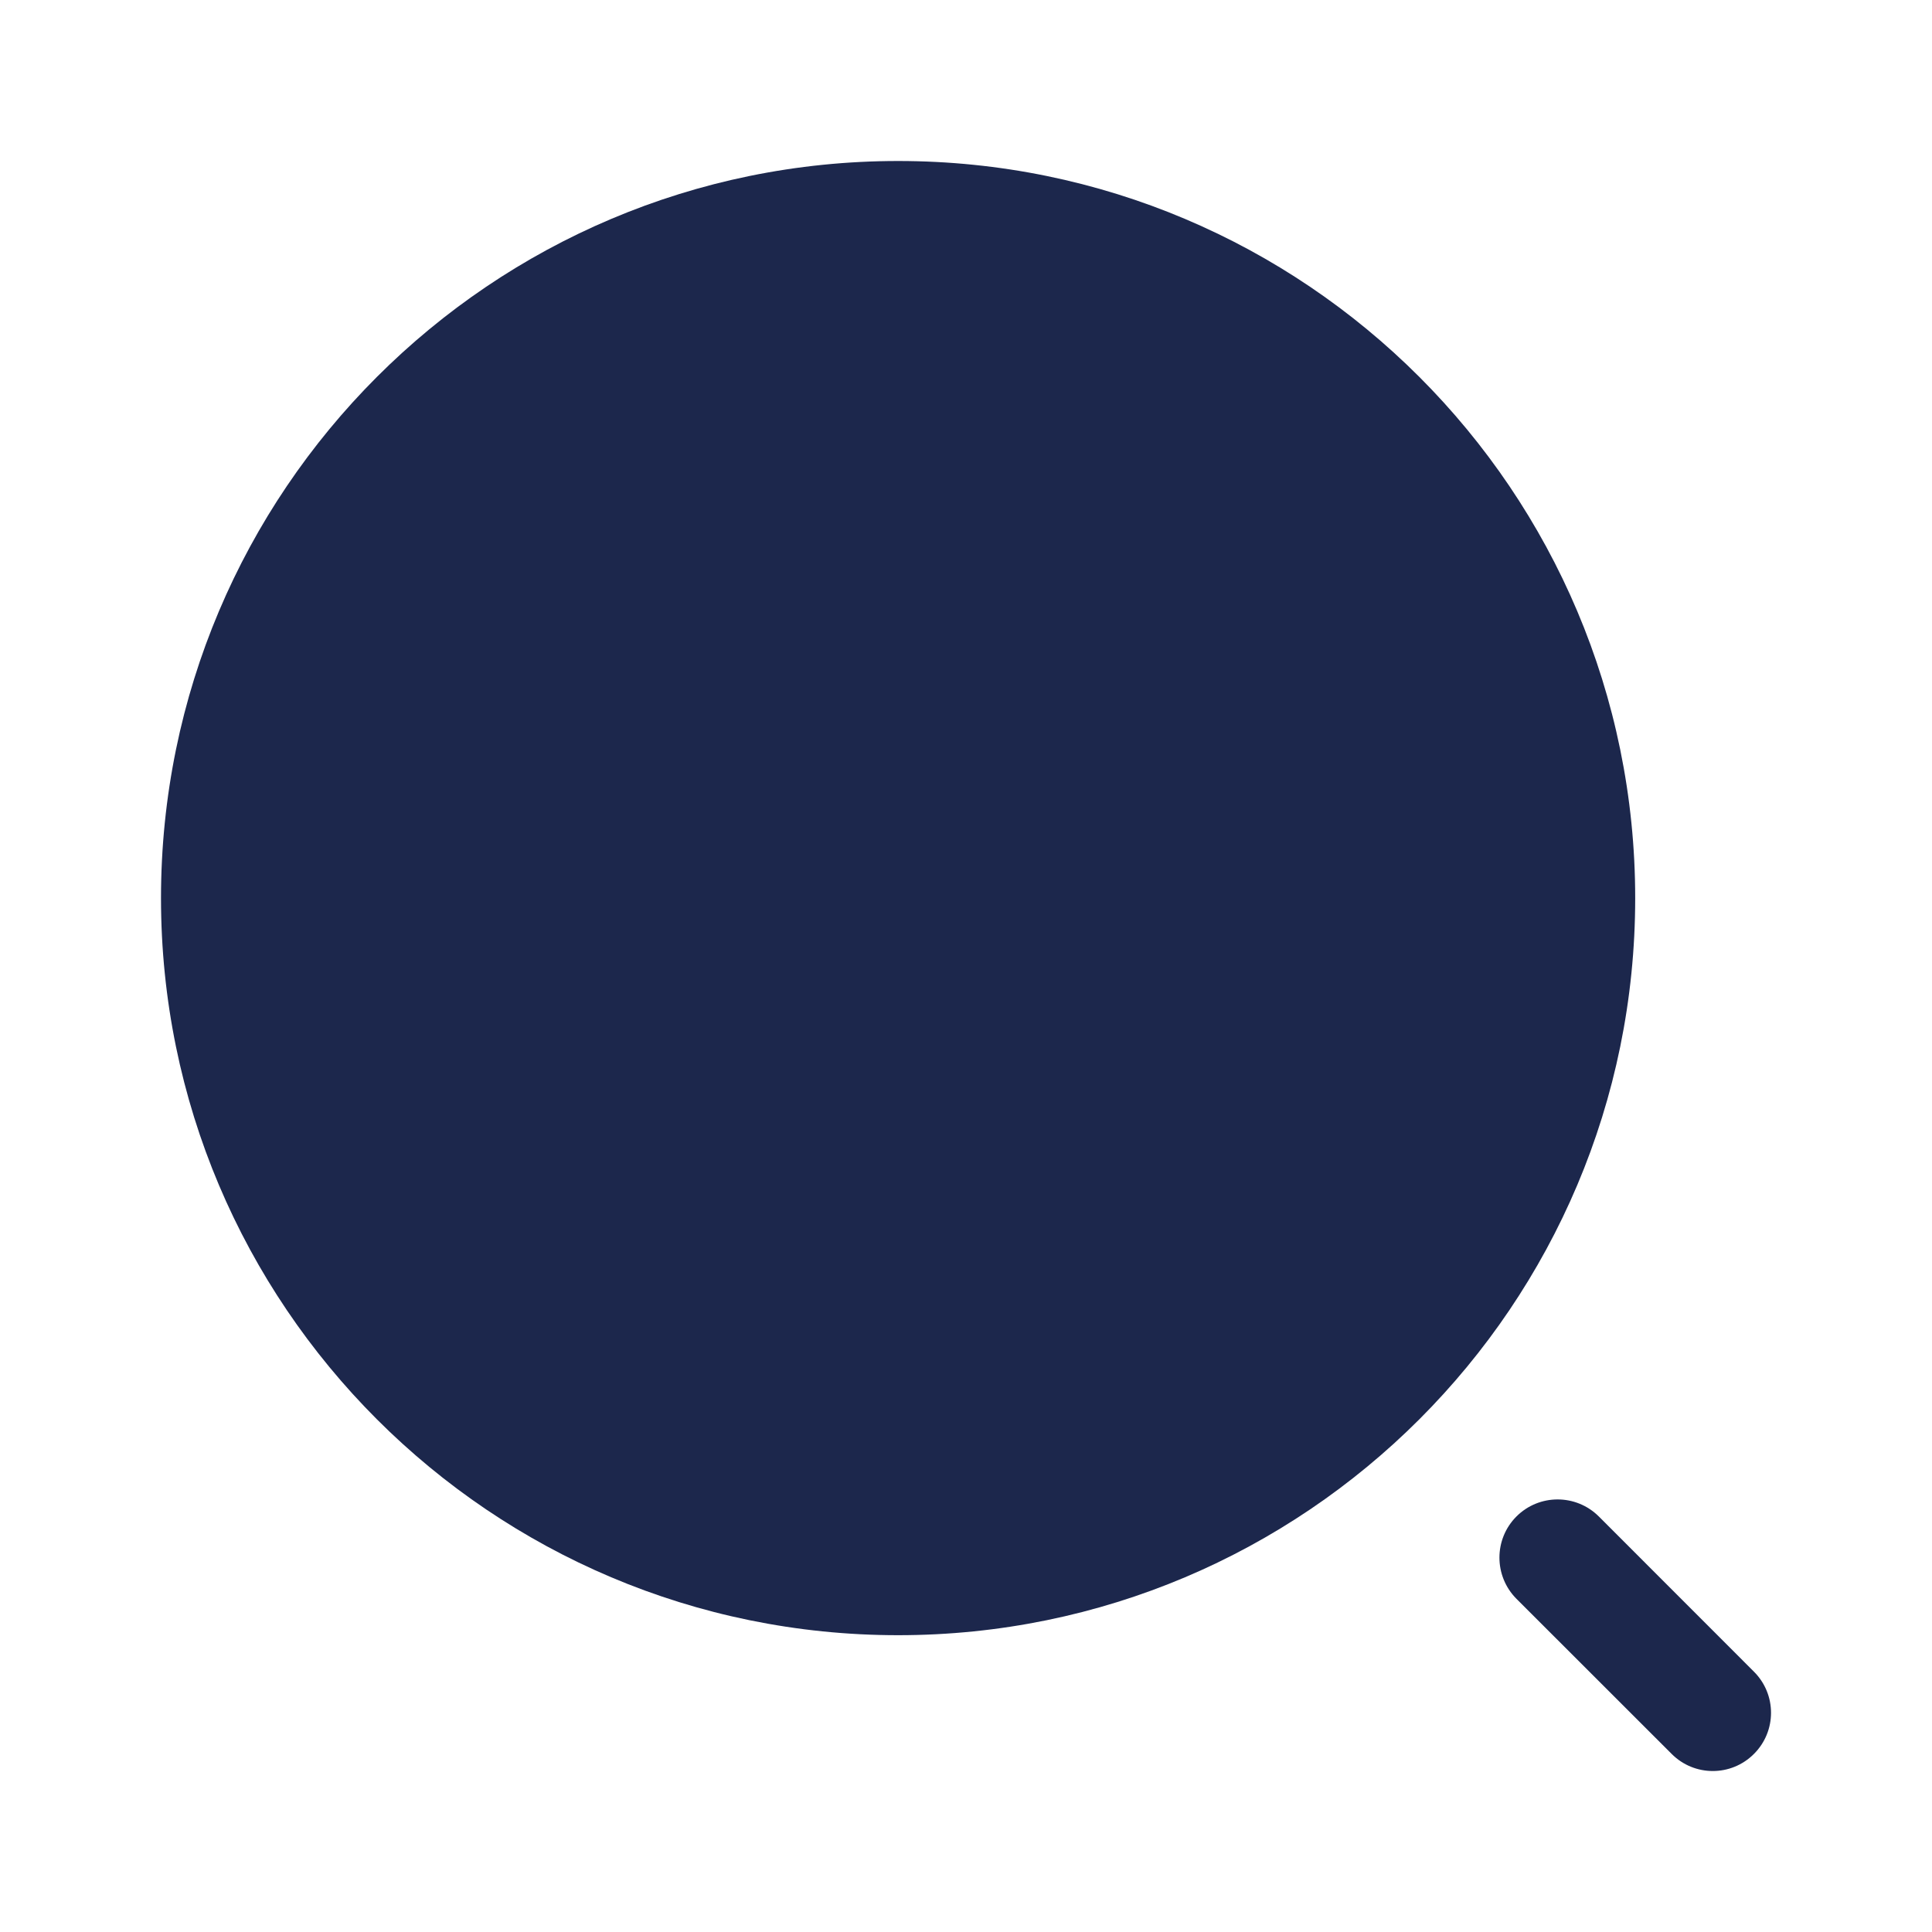
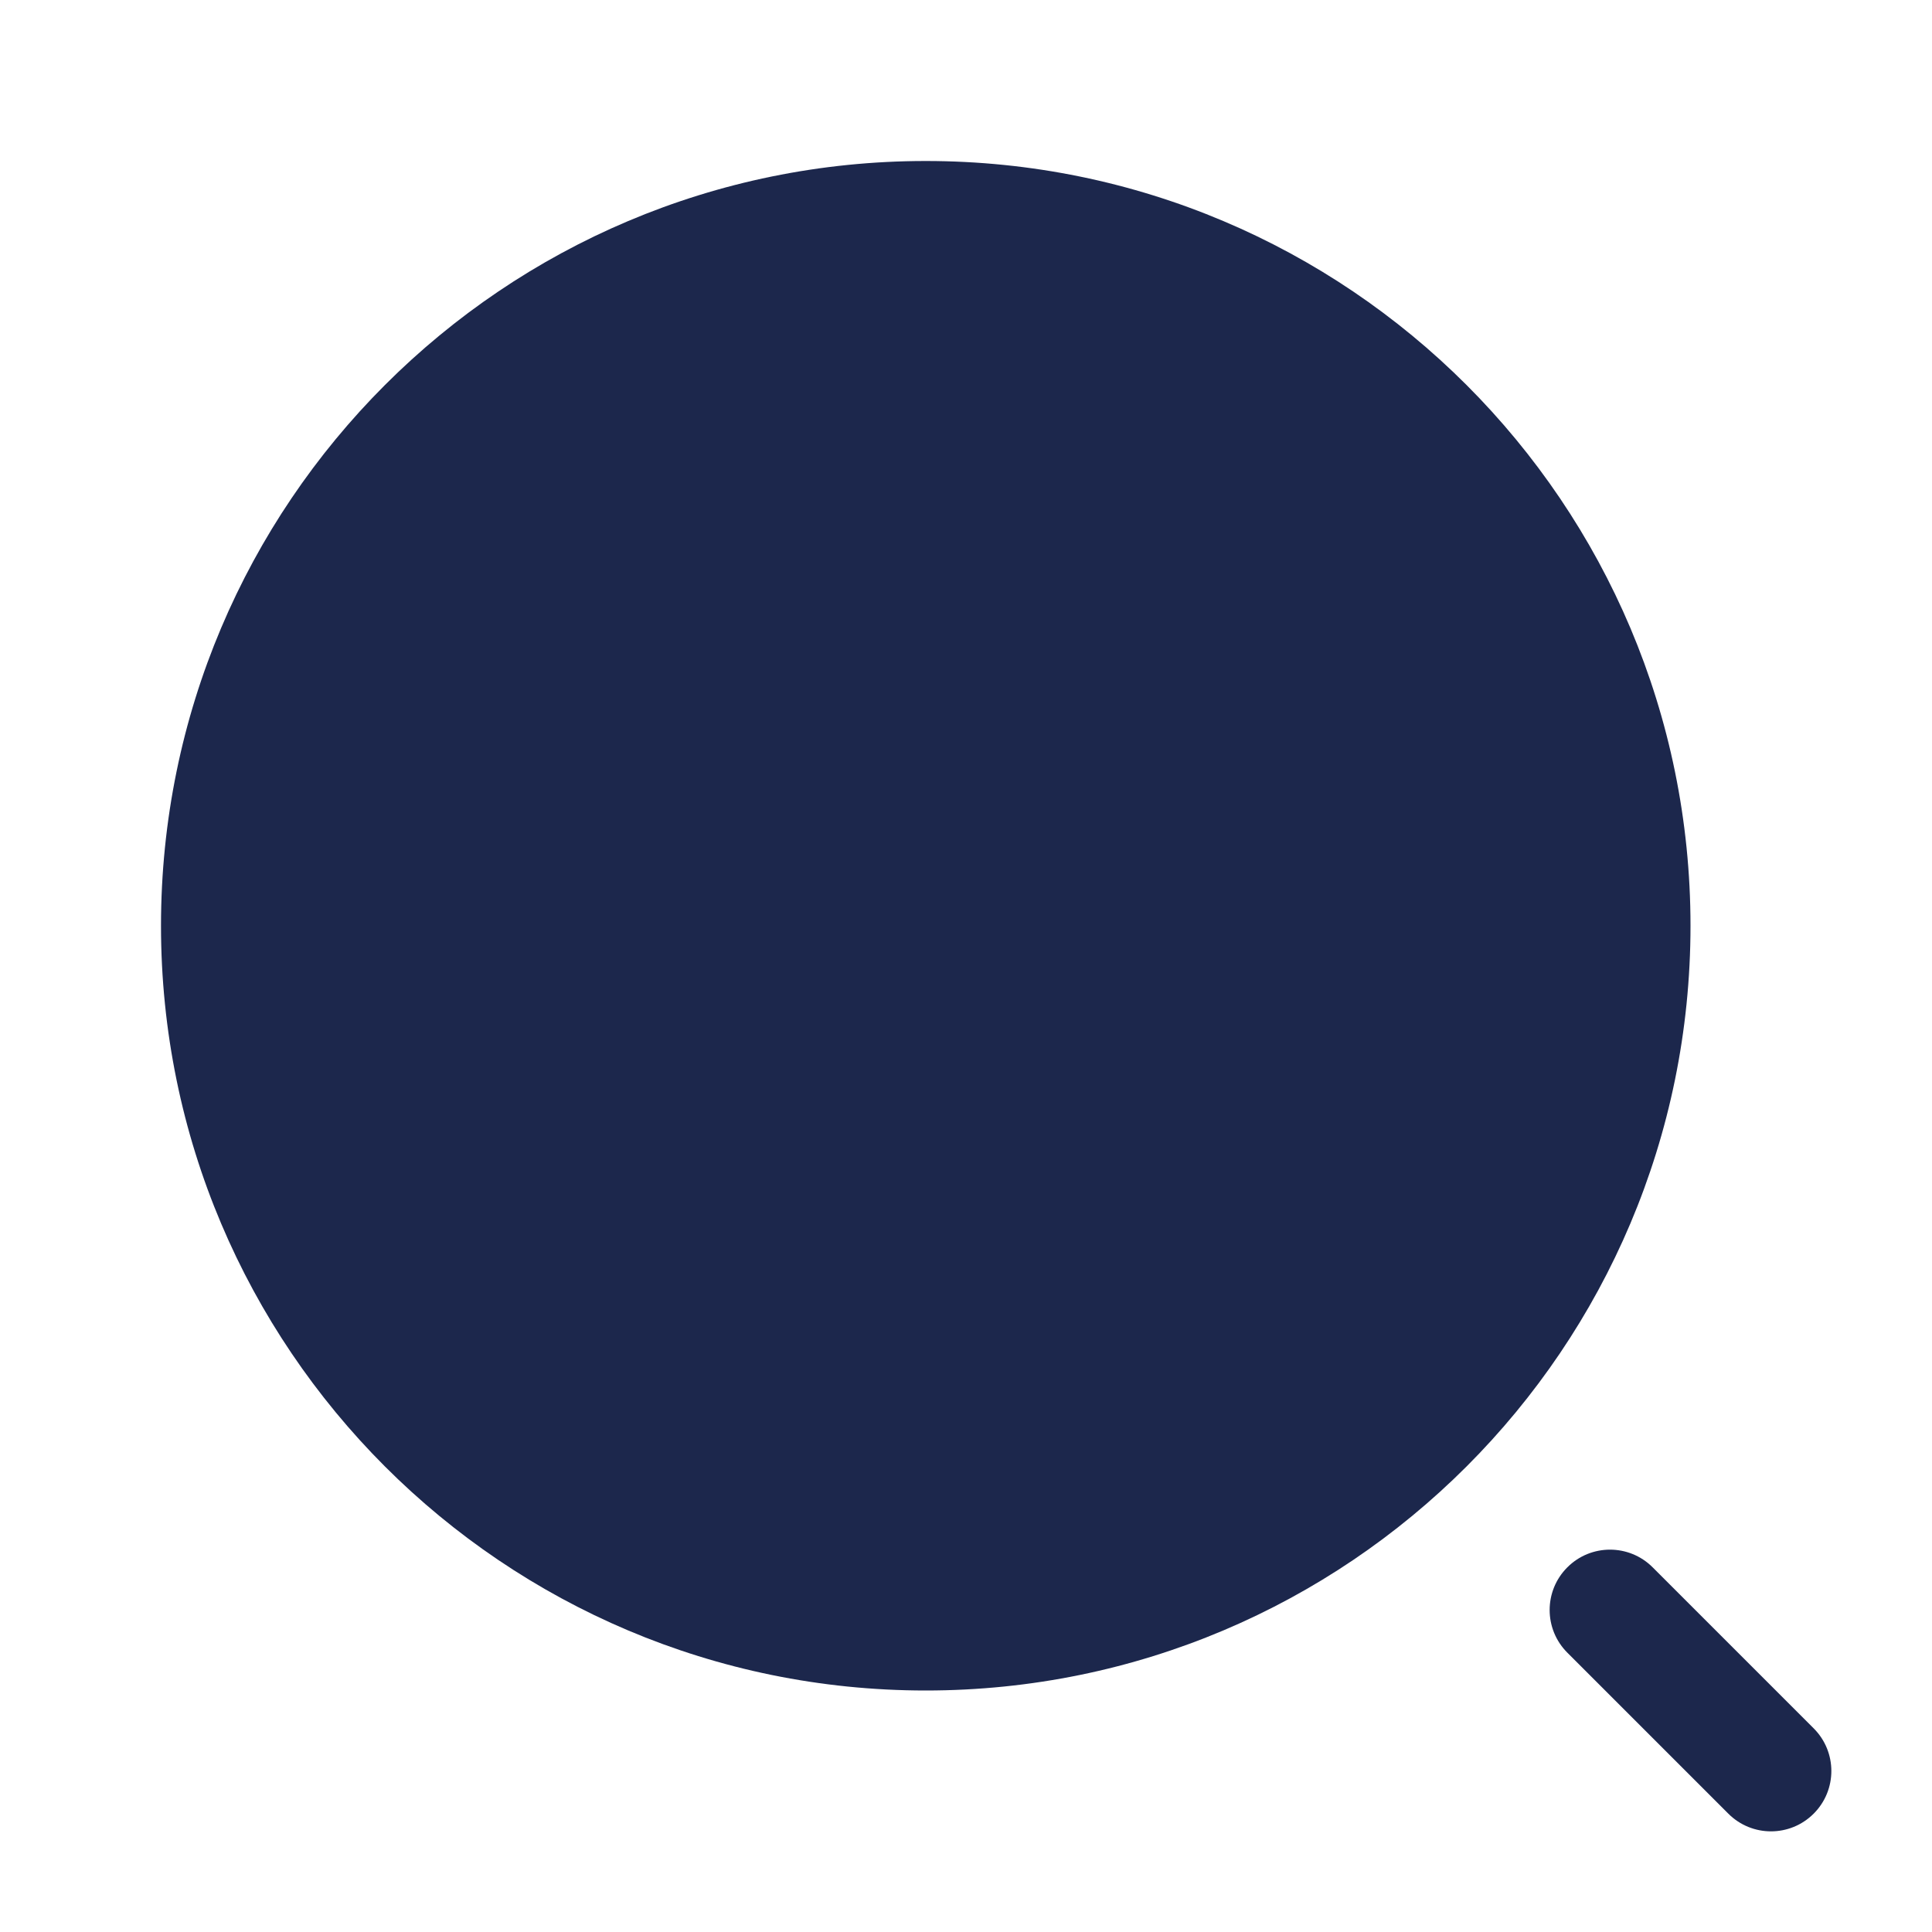
<svg xmlns="http://www.w3.org/2000/svg" width="24" height="24" viewBox="0 0 24 24" fill="none">
-   <path d="M20.313 11.157C20.313 16.214 16.214 20.313 11.157 20.313C6.1 20.313 2 16.214 2 11.157C2 6.1 6.1 2 11.157 2C16.214 2 20.313 6.1 20.313 11.157Z" fill="#1C274C" />
-   <path fill-rule="evenodd" clip-rule="evenodd" d="M18.838 18.838C19.12 18.556 19.578 18.556 19.861 18.838L21.788 20.766C22.071 21.048 22.071 21.506 21.788 21.788C21.506 22.071 21.048 22.071 20.766 21.788L18.838 19.861C18.556 19.578 18.556 19.12 18.838 18.838Z" fill="#1C274C" />
+   <path d="M19.47 19.47C19.763 19.177 20.237 19.177 20.53 19.47L22.53 21.47C22.823 21.763 22.823 22.237 22.53 22.53C22.237 22.823 21.763 22.823 21.47 22.53L19.47 20.53C19.177 20.237 19.177 19.763 19.47 19.47Z" fill="#1C274C" />
+   <path d="M11.5 2C16.747 2 21 6.253 21 11.5C21 16.747 16.747 21 11.5 21C6.253 21 2 16.747 2 11.5C2 6.253 6.253 2 11.5 2Z" fill="#1C274C" />
</svg>
